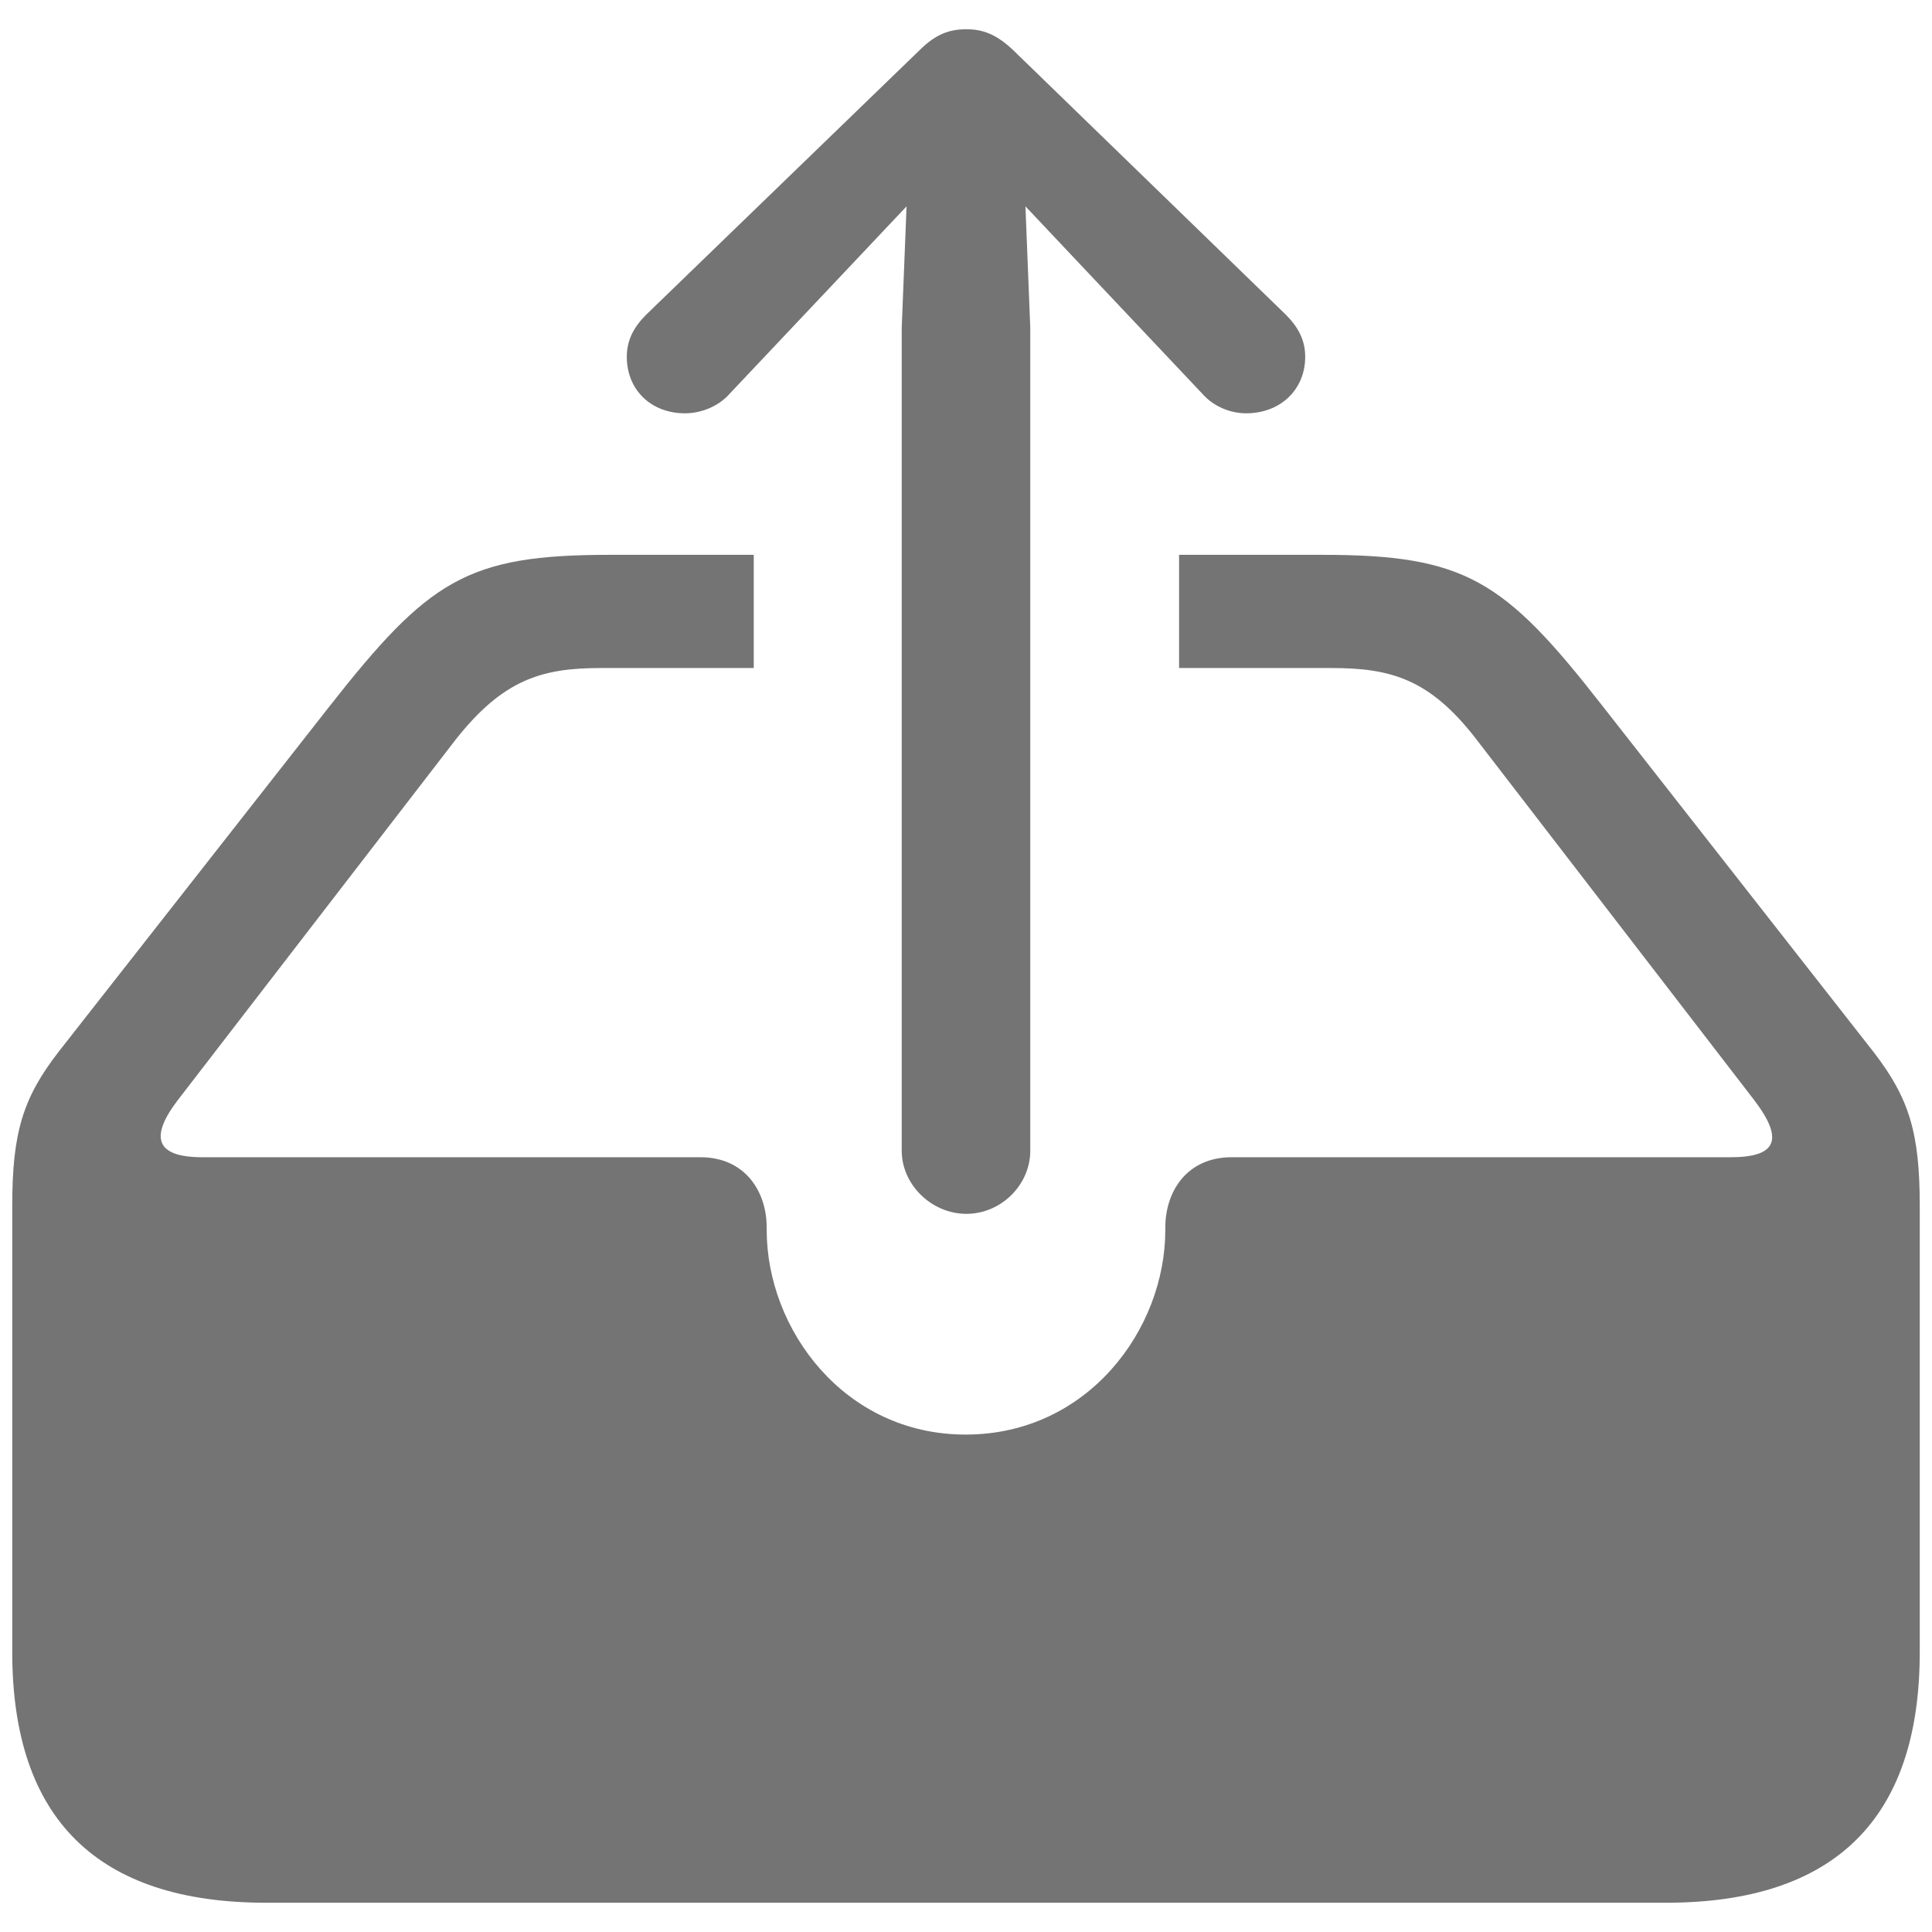
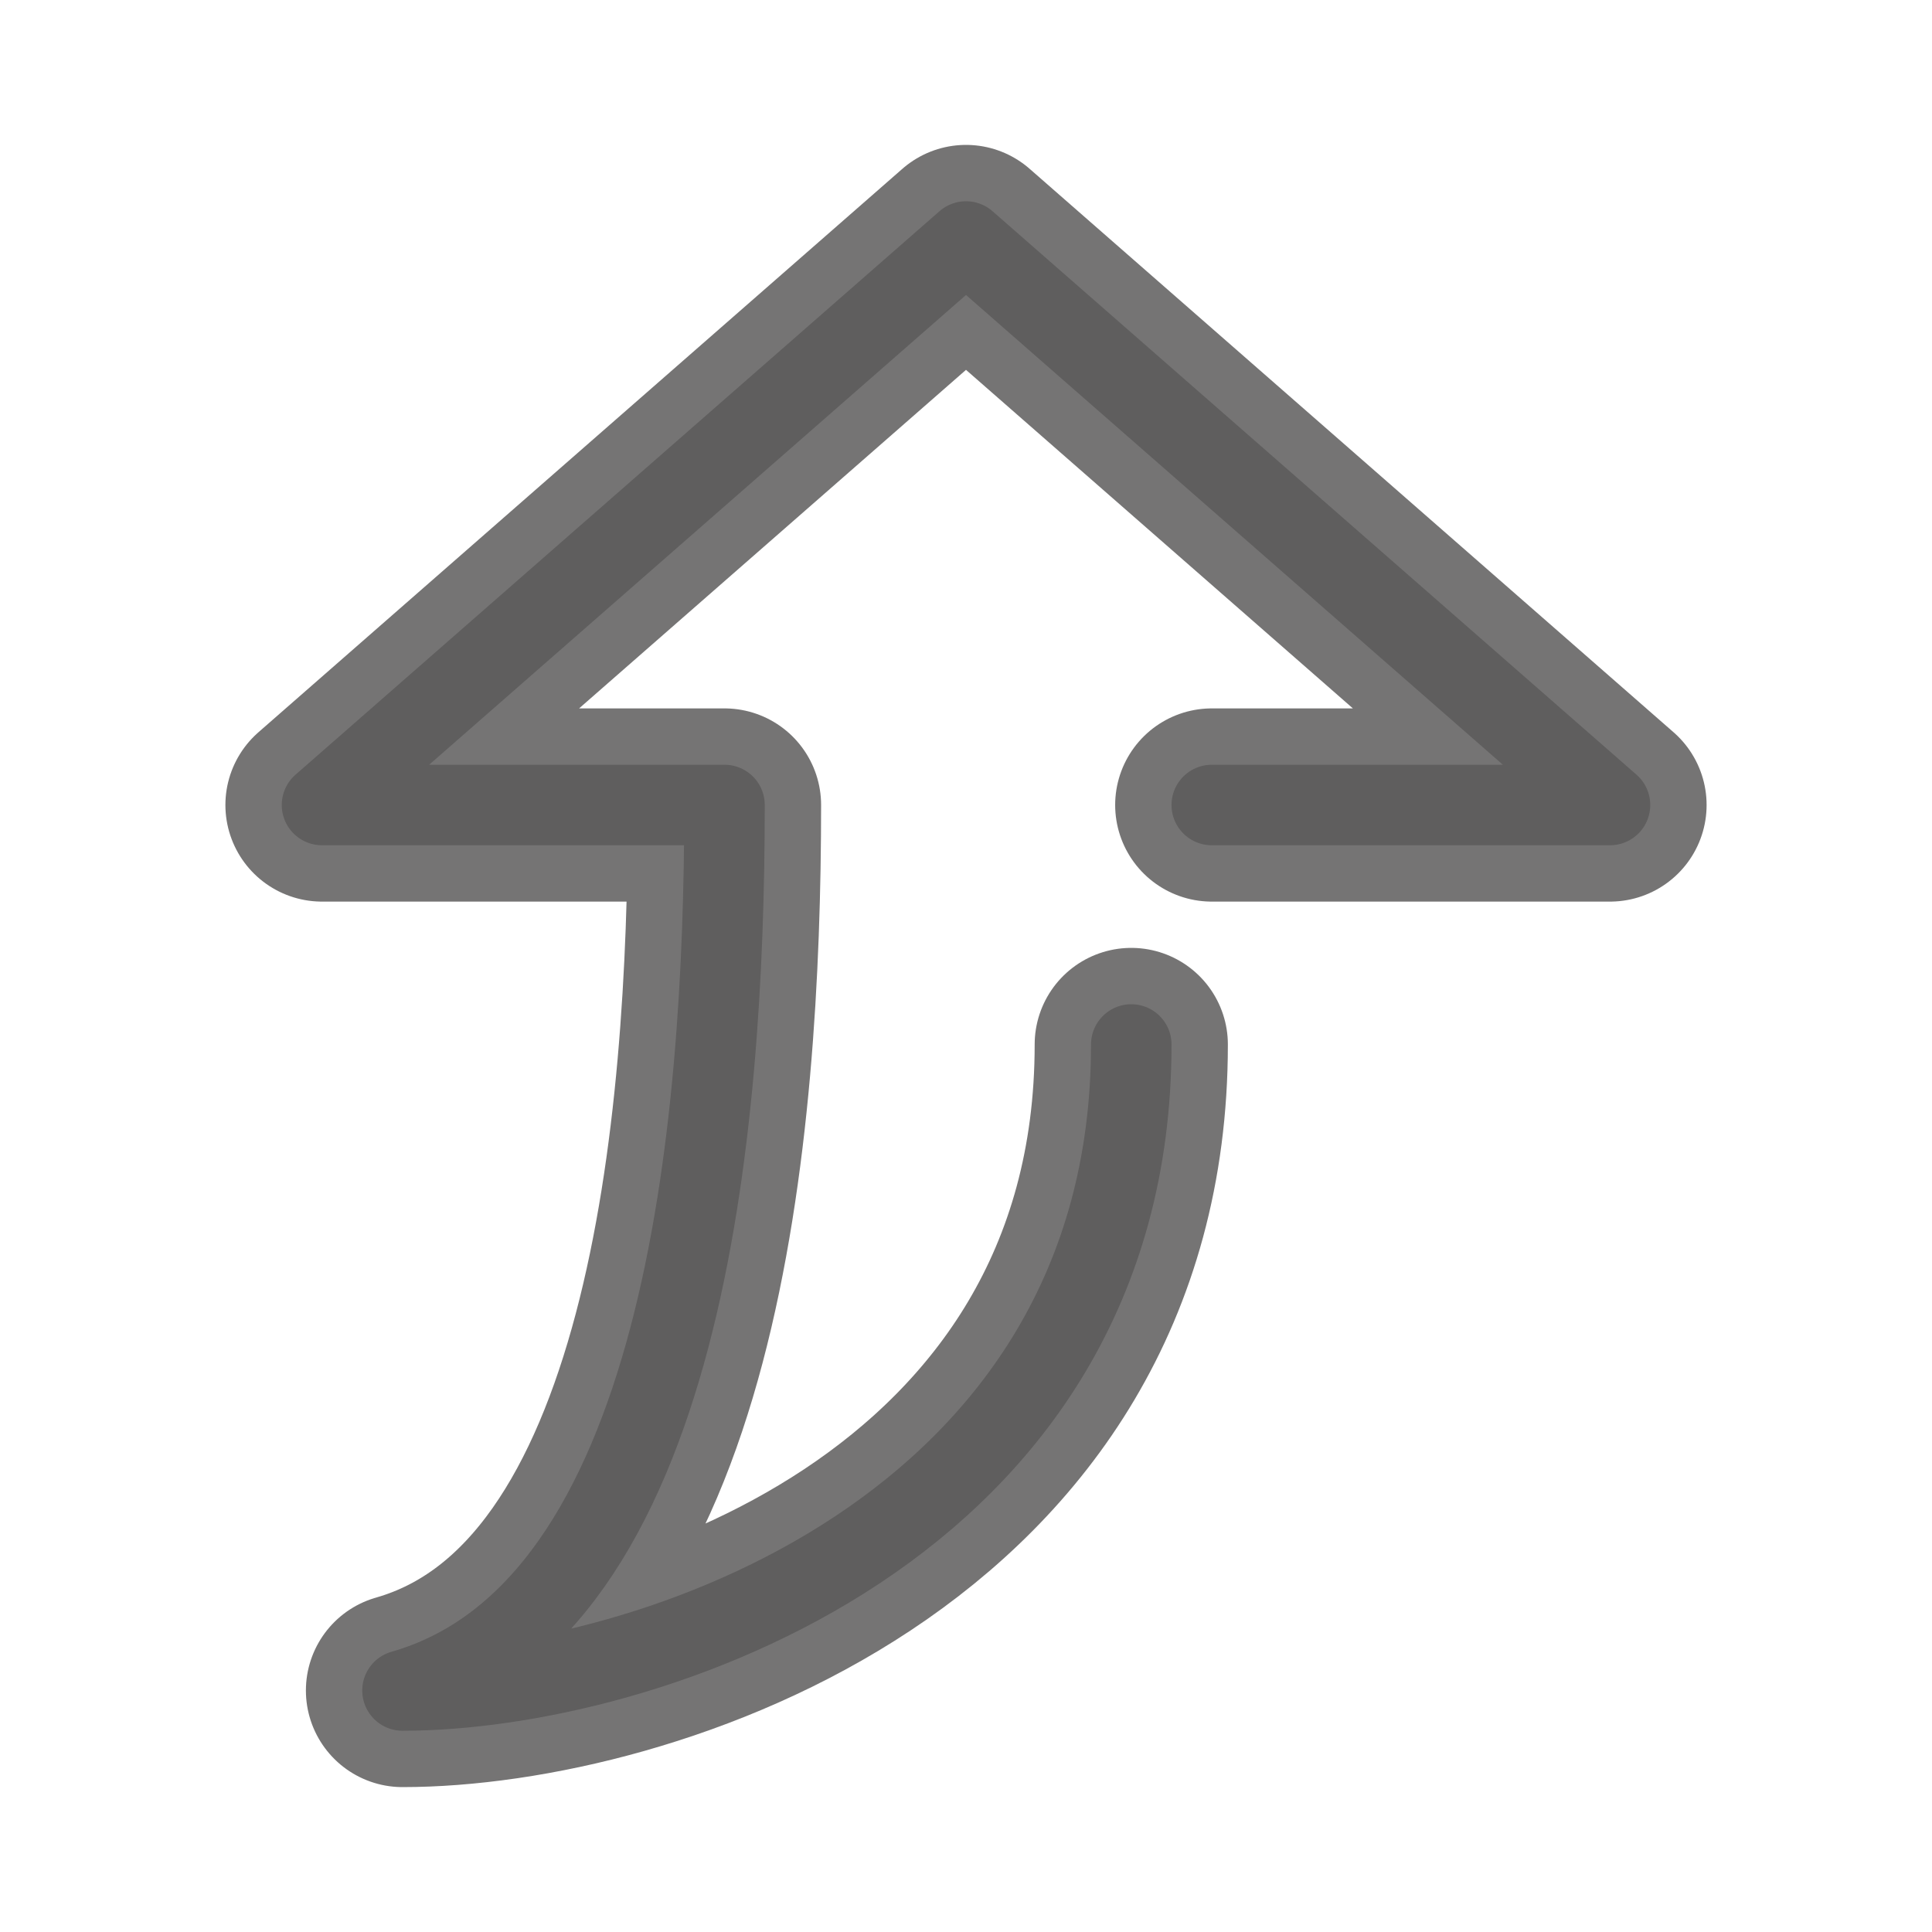
- <svg xmlns="http://www.w3.org/2000/svg" fill="#5b5a5ad6" width="800px" height="800px" viewBox="0 0 56 56">
-   <path d="M 28.012 35.184 C 29.02 35.184 29.863 34.34 29.863 33.356 L 29.863 9.496 L 29.723 5.981 L 31.293 7.645 L 34.855 11.418 C 35.184 11.793 35.676 11.98 36.121 11.98 C 37.105 11.98 37.832 11.301 37.832 10.34 C 37.832 9.848 37.621 9.473 37.27 9.121 L 29.371 1.457 C 28.879 .988 28.48 .848 28.012 .848 C 27.52 .848 27.121 .988 26.652 1.457 L 18.73 9.121 C 18.379 9.473 18.168 9.848 18.168 10.34 C 18.168 11.301 18.871 11.98 19.855 11.98 C 20.301 11.98 20.816 11.793 21.144 11.418 L 24.707 7.645 L 26.277 5.981 L 26.137 9.496 L 26.137 33.356 C 26.137 34.34 27.004 35.184 28.012 35.184 Z M 7.715 55.152 L 48.285 55.152 C 53.184 55.152 55.645 52.715 55.645 47.887 L 55.645 34.949 C 55.645 32.84 55.34 31.832 54.309 30.496 L 46.433 20.442 C 43.598 16.809 42.472 16.082 38.324 16.082 L 34.176 16.082 L 34.176 19.363 L 38.582 19.363 C 40.293 19.363 41.418 19.668 42.754 21.379 L 50.84 31.879 C 51.754 33.074 51.449 33.543 50.16 33.543 L 35.699 33.543 C 34.41 33.543 33.777 34.527 33.777 35.582 L 33.777 35.652 C 33.777 38.535 31.527 41.582 27.988 41.582 C 24.473 41.582 22.223 38.535 22.223 35.652 L 22.223 35.582 C 22.223 34.527 21.59 33.543 20.301 33.543 L 5.863 33.543 C 4.527 33.543 4.316 32.98 5.16 31.879 L 13.199 21.449 C 14.582 19.692 15.707 19.363 17.418 19.363 L 21.848 19.363 L 21.848 16.082 L 17.676 16.082 C 13.527 16.082 12.426 16.809 9.52 20.512 L 1.691 30.496 C .66 31.832 .355 32.84 .355 34.949 L .355 47.887 C .355 52.738 2.84 55.152 7.715 55.152 Z" />
+ <svg xmlns="http://www.w3.org/2000/svg" width="256px" height="256px" viewBox="0 0 24 24" fill="none">
+   <g id="SVGRepo_bgCarrier" stroke-width="0" />
+   <g id="SVGRepo_tracerCarrier" stroke-linecap="round" stroke-linejoin="round" stroke="#5b5a5ad6" stroke-width="2.4">
+     <path d="M15.053 10L20 10L12 3L4 10L9 10C9 14 8.5 20 5 21C8 21 14.053 19.014 14.053 12.975" stroke="#5b5a5ad6" stroke-linecap="round" stroke-linejoin="round" />
+   </g>
+   <g id="SVGRepo_iconCarrier">
+     <path d="M15.053 10L20 10L12 3L4 10L9 10C9 14 8.5 20 5 21C8 21 14.053 19.014 14.053 12.975" stroke="#5b5a5ad6" stroke-linecap="round" stroke-linejoin="round" />
+   </g>
</svg>
